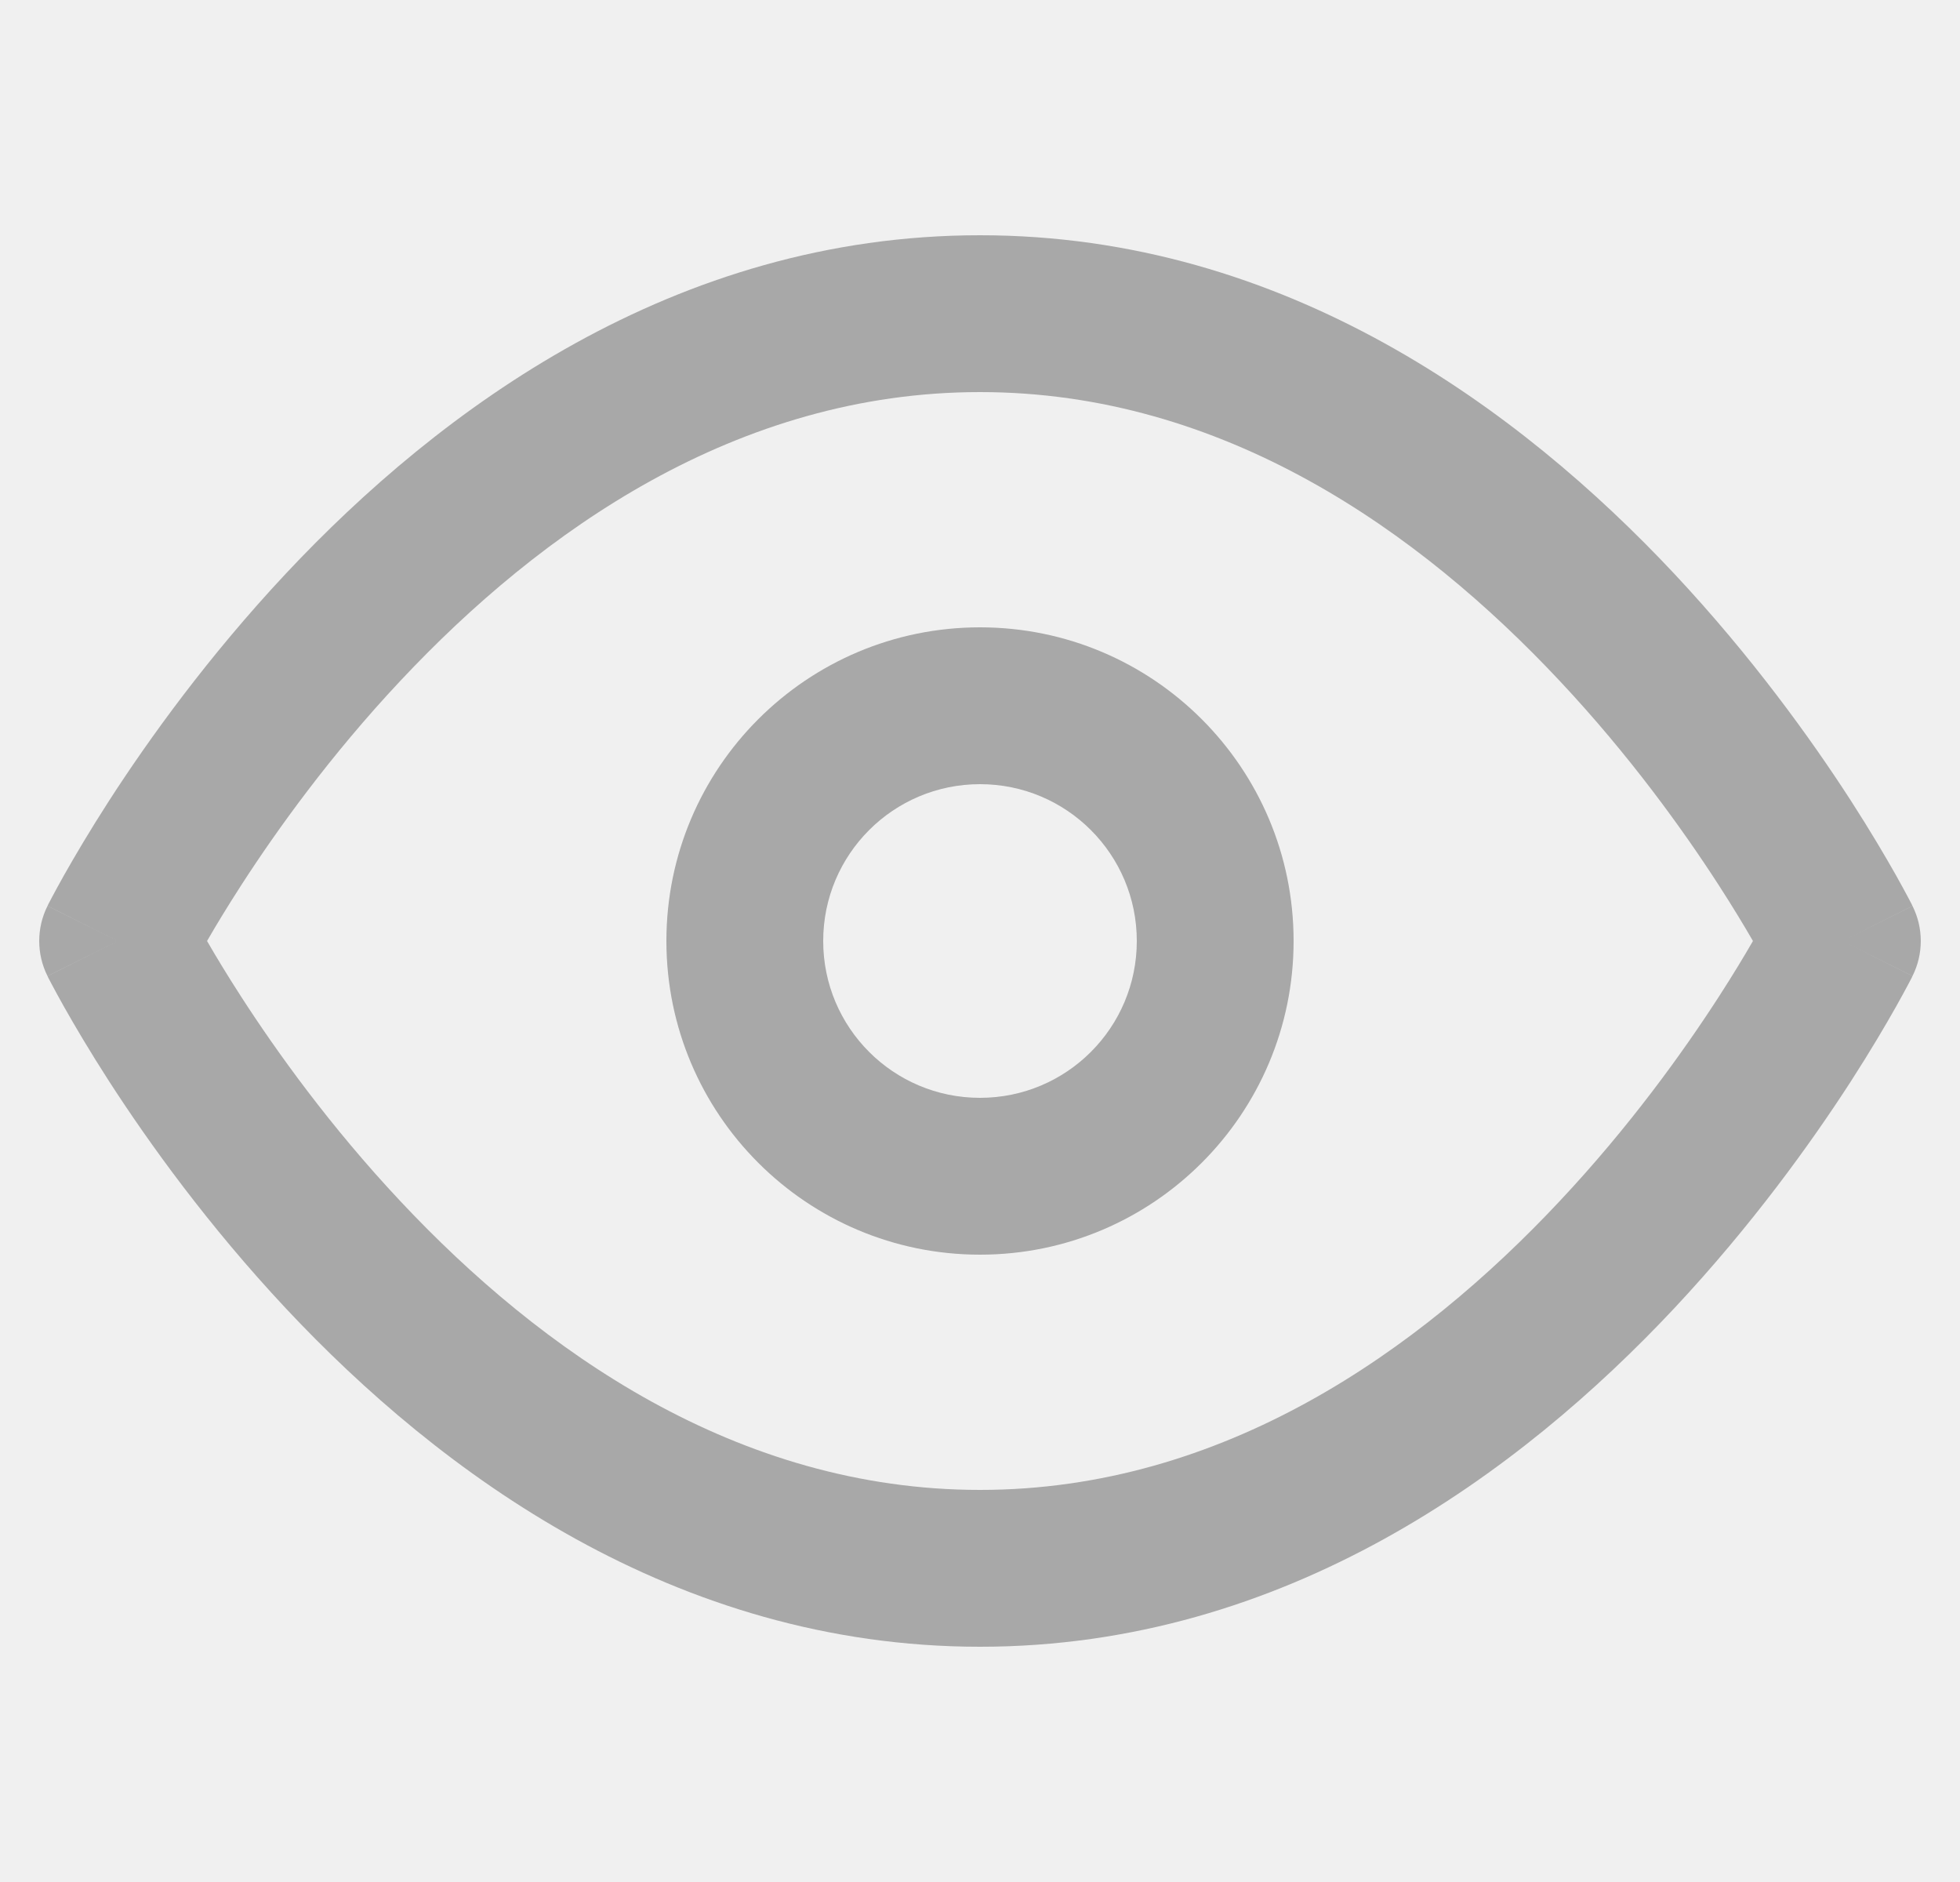
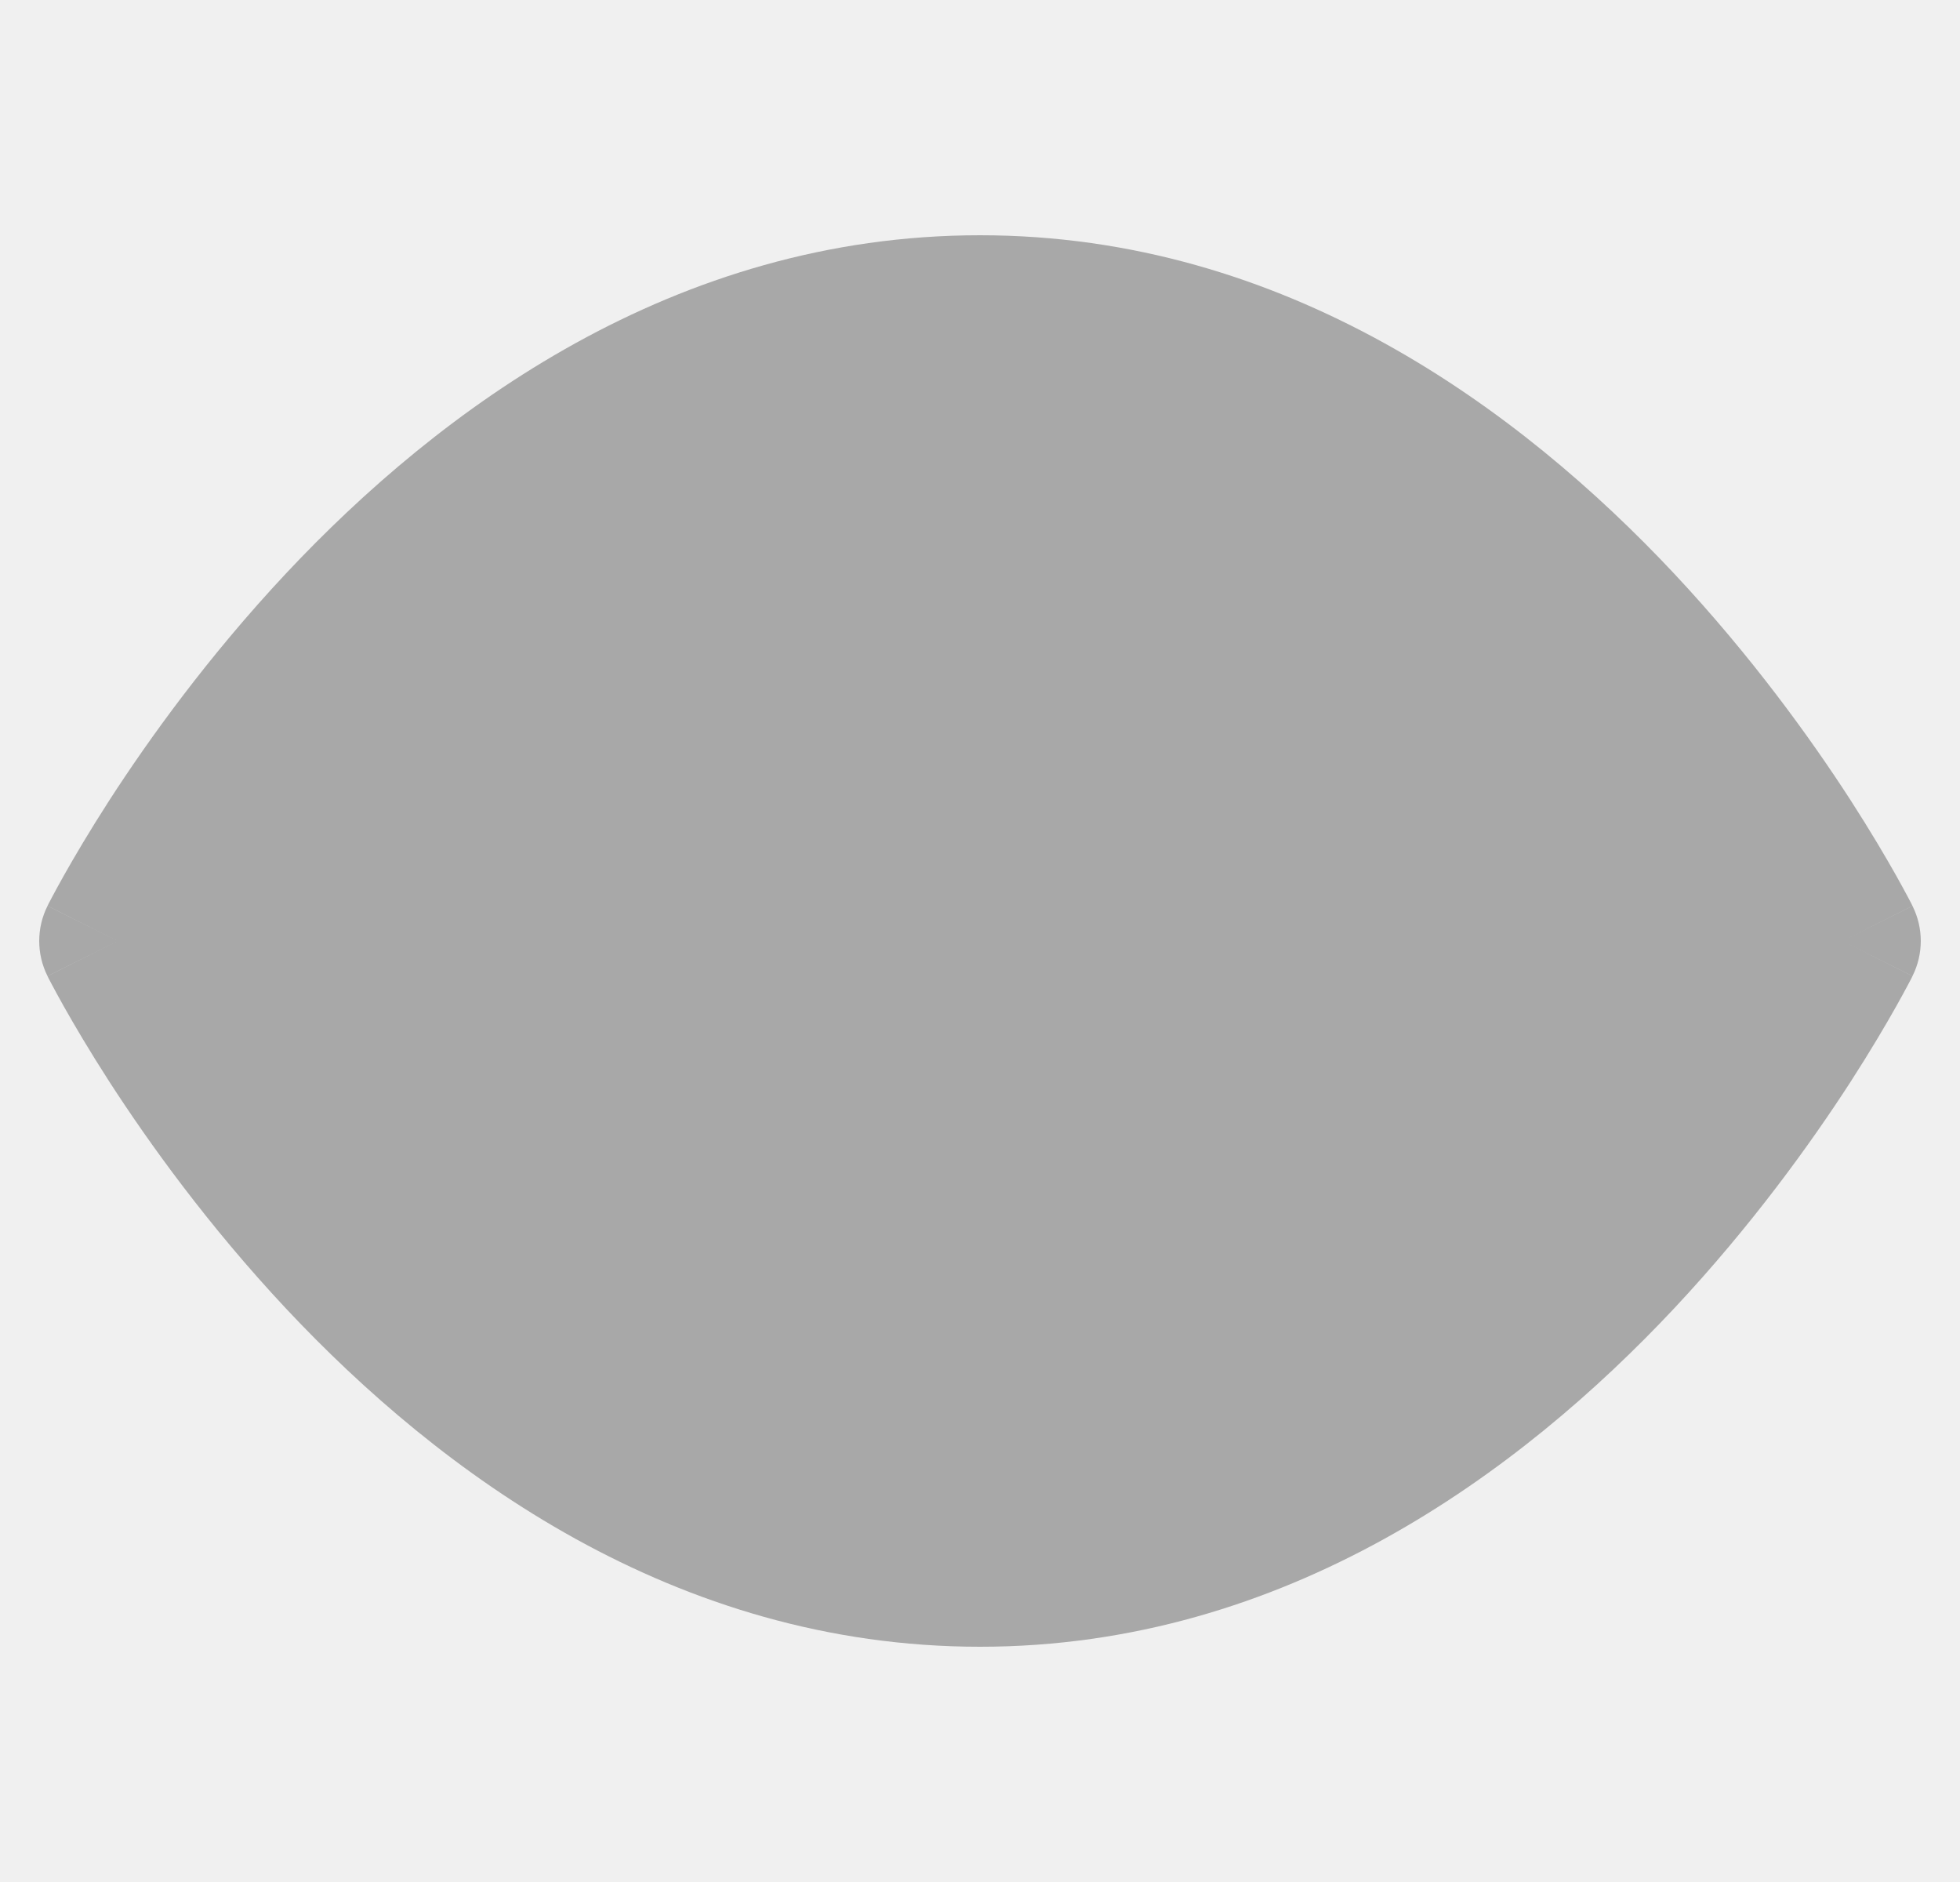
<svg xmlns="http://www.w3.org/2000/svg" width="25" height="24" viewBox="0 0 25 24" fill="none">
  <g clip-path="url(#clip0_219_6429)">
-     <path fill-rule="evenodd" clip-rule="evenodd" d="M2.641 12C2.75 12.189 2.895 12.43 3.074 12.707C3.535 13.421 4.218 14.371 5.105 15.316C6.896 17.226 9.4 19 12.5 19C15.601 19 18.105 17.226 19.895 15.316C20.782 14.371 21.465 13.421 21.926 12.707C22.105 12.43 22.25 12.189 22.359 12C22.25 11.811 22.105 11.57 21.926 11.293C21.465 10.579 20.782 9.629 19.895 8.684C18.105 6.774 15.601 5 12.5 5C9.4 5 6.896 6.774 5.105 8.684C4.218 9.629 3.535 10.579 3.074 11.293C2.895 11.57 2.75 11.811 2.641 12ZM23.5 12C24.394 11.553 24.394 11.553 24.394 11.552L24.394 11.551L24.392 11.549L24.389 11.542L24.378 11.52C24.368 11.501 24.355 11.475 24.337 11.442C24.302 11.377 24.252 11.283 24.186 11.166C24.054 10.932 23.86 10.601 23.606 10.207C23.098 9.421 22.343 8.371 21.355 7.316C19.395 5.226 16.399 3 12.5 3C8.6 3 5.604 5.226 3.645 7.316C2.657 8.371 1.902 9.421 1.394 10.207C1.14 10.601 0.946 10.932 0.814 11.166C0.748 11.283 0.698 11.377 0.663 11.442C0.645 11.475 0.632 11.501 0.622 11.52L0.611 11.542L0.608 11.549L0.606 11.551L0.606 11.552C0.606 11.553 0.606 11.553 1.5 12L0.606 11.553C0.465 11.834 0.465 12.166 0.606 12.447L1.5 12C0.606 12.447 0.606 12.448 0.606 12.448L0.606 12.449L0.608 12.451L0.611 12.458L0.622 12.48C0.632 12.499 0.645 12.525 0.663 12.558C0.698 12.623 0.748 12.717 0.814 12.834C0.946 13.068 1.14 13.399 1.394 13.793C1.902 14.579 2.657 15.629 3.645 16.684C5.604 18.774 8.6 21 12.5 21C16.399 21 19.395 18.774 21.355 16.684C22.343 15.629 23.098 14.579 23.606 13.793C23.86 13.399 24.054 13.068 24.186 12.834C24.252 12.717 24.302 12.623 24.337 12.558C24.355 12.525 24.368 12.499 24.378 12.48L24.389 12.458L24.392 12.451L24.394 12.449L24.394 12.448C24.394 12.448 24.394 12.447 23.5 12ZM23.5 12L24.394 12.447C24.535 12.166 24.535 11.834 24.394 11.553L23.5 12Z" fill="#A8A8A8" />
-     <path fill-rule="evenodd" clip-rule="evenodd" d="M12.5 10C11.395 10 10.5 10.895 10.5 12C10.5 13.105 11.395 14 12.5 14C13.605 14 14.5 13.105 14.5 12C14.5 10.895 13.605 10 12.5 10ZM8.5 12C8.5 9.791 10.291 8 12.5 8C14.709 8 16.5 9.791 16.5 12C16.5 14.209 14.709 16 12.5 16C10.291 16 8.5 14.209 8.5 12Z" fill="#A8A8A8" />
+     <path fillRule="evenodd" clipRule="evenodd" d="M2.641 12C2.75 12.189 2.895 12.43 3.074 12.707C3.535 13.421 4.218 14.371 5.105 15.316C6.896 17.226 9.4 19 12.5 19C15.601 19 18.105 17.226 19.895 15.316C20.782 14.371 21.465 13.421 21.926 12.707C22.105 12.43 22.25 12.189 22.359 12C22.25 11.811 22.105 11.57 21.926 11.293C21.465 10.579 20.782 9.629 19.895 8.684C18.105 6.774 15.601 5 12.5 5C9.4 5 6.896 6.774 5.105 8.684C4.218 9.629 3.535 10.579 3.074 11.293C2.895 11.57 2.75 11.811 2.641 12ZM23.5 12C24.394 11.553 24.394 11.553 24.394 11.552L24.394 11.551L24.392 11.549L24.389 11.542L24.378 11.52C24.368 11.501 24.355 11.475 24.337 11.442C24.302 11.377 24.252 11.283 24.186 11.166C24.054 10.932 23.86 10.601 23.606 10.207C23.098 9.421 22.343 8.371 21.355 7.316C19.395 5.226 16.399 3 12.5 3C8.6 3 5.604 5.226 3.645 7.316C2.657 8.371 1.902 9.421 1.394 10.207C1.14 10.601 0.946 10.932 0.814 11.166C0.748 11.283 0.698 11.377 0.663 11.442C0.645 11.475 0.632 11.501 0.622 11.52L0.611 11.542L0.608 11.549L0.606 11.551L0.606 11.552C0.606 11.553 0.606 11.553 1.5 12L0.606 11.553C0.465 11.834 0.465 12.166 0.606 12.447L1.5 12C0.606 12.447 0.606 12.448 0.606 12.448L0.606 12.449L0.608 12.451L0.611 12.458L0.622 12.48C0.632 12.499 0.645 12.525 0.663 12.558C0.698 12.623 0.748 12.717 0.814 12.834C0.946 13.068 1.14 13.399 1.394 13.793C1.902 14.579 2.657 15.629 3.645 16.684C5.604 18.774 8.6 21 12.5 21C16.399 21 19.395 18.774 21.355 16.684C22.343 15.629 23.098 14.579 23.606 13.793C23.86 13.399 24.054 13.068 24.186 12.834C24.252 12.717 24.302 12.623 24.337 12.558C24.355 12.525 24.368 12.499 24.378 12.48L24.389 12.458L24.392 12.451L24.394 12.449L24.394 12.448C24.394 12.448 24.394 12.447 23.5 12ZM23.5 12L24.394 12.447C24.535 12.166 24.535 11.834 24.394 11.553L23.5 12Z" fill="#A8A8A8" />
+     <path fillRule="evenodd" clipRule="evenodd" d="M12.5 10C11.395 10 10.5 10.895 10.5 12C10.5 13.105 11.395 14 12.5 14C13.605 14 14.5 13.105 14.5 12C14.5 10.895 13.605 10 12.5 10ZM8.5 12C8.5 9.791 10.291 8 12.5 8C14.709 8 16.5 9.791 16.5 12C16.5 14.209 14.709 16 12.5 16C10.291 16 8.5 14.209 8.5 12Z" fill="#A8A8A8" />
  </g>
  <defs>
    <clipPath id="clip0_219_6429">
      <rect width="24" height="24" fill="white" transform="translate(0.5)" />
    </clipPath>
  </defs>
</svg>
